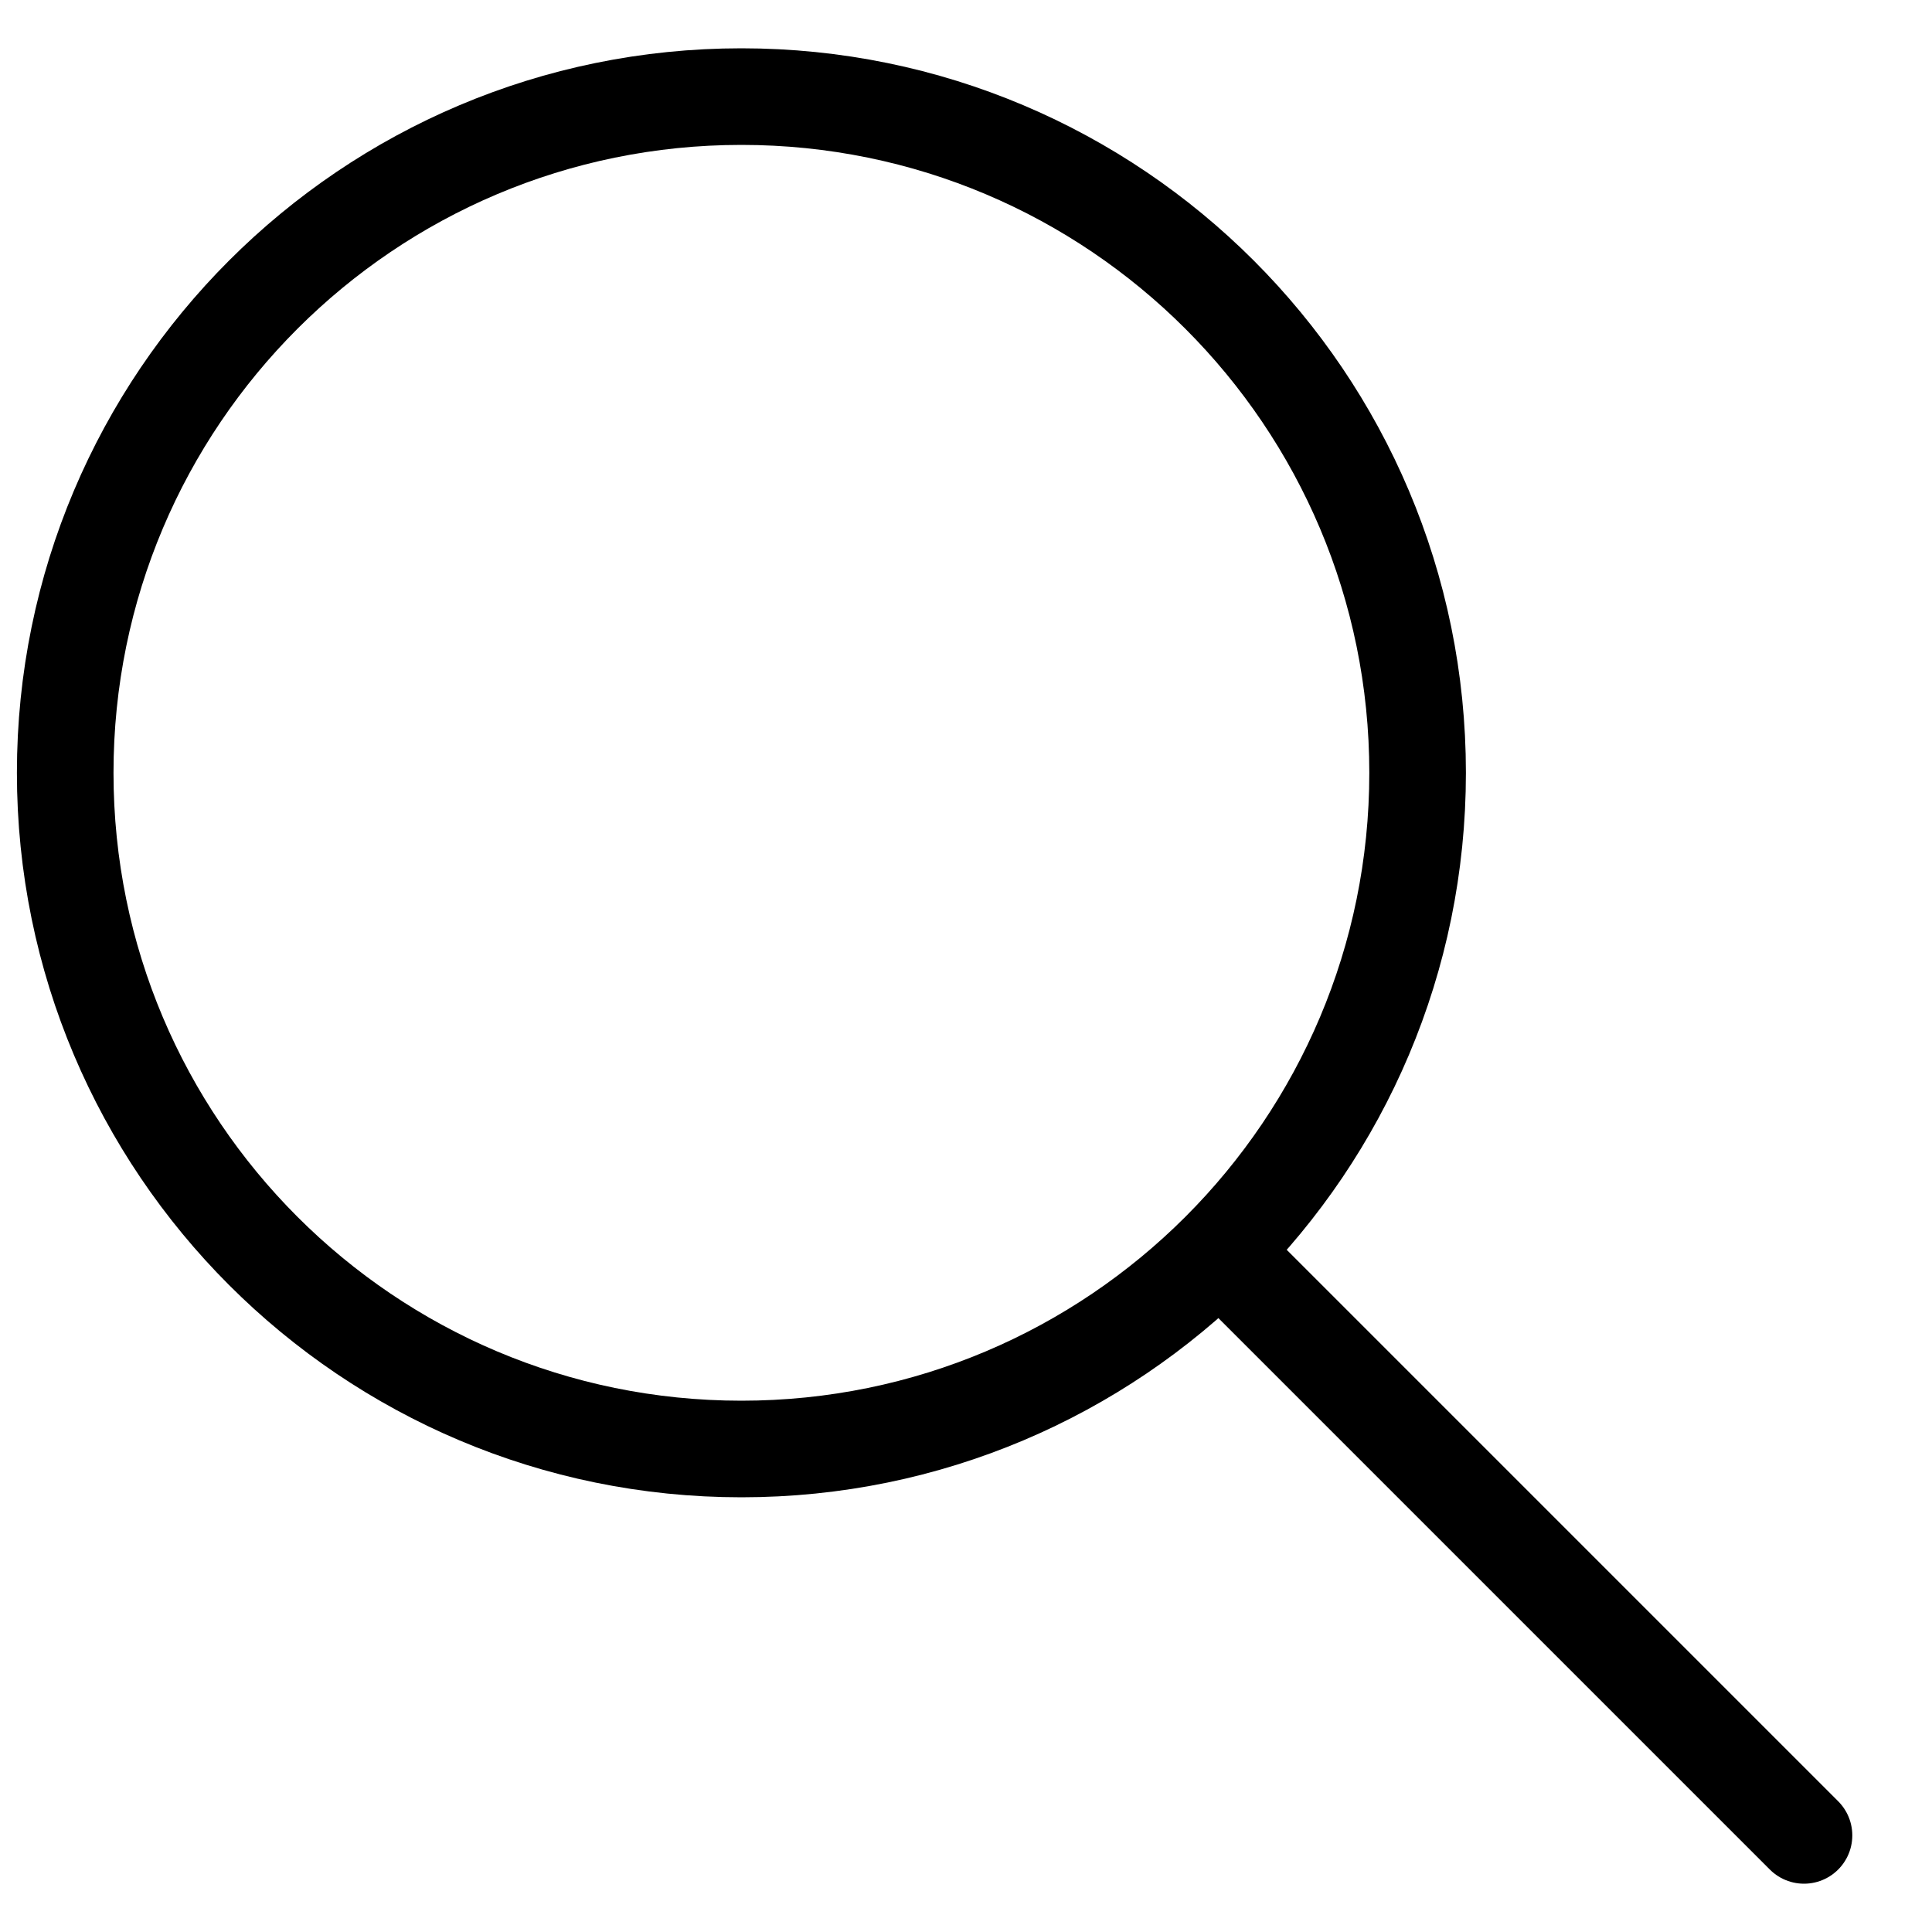
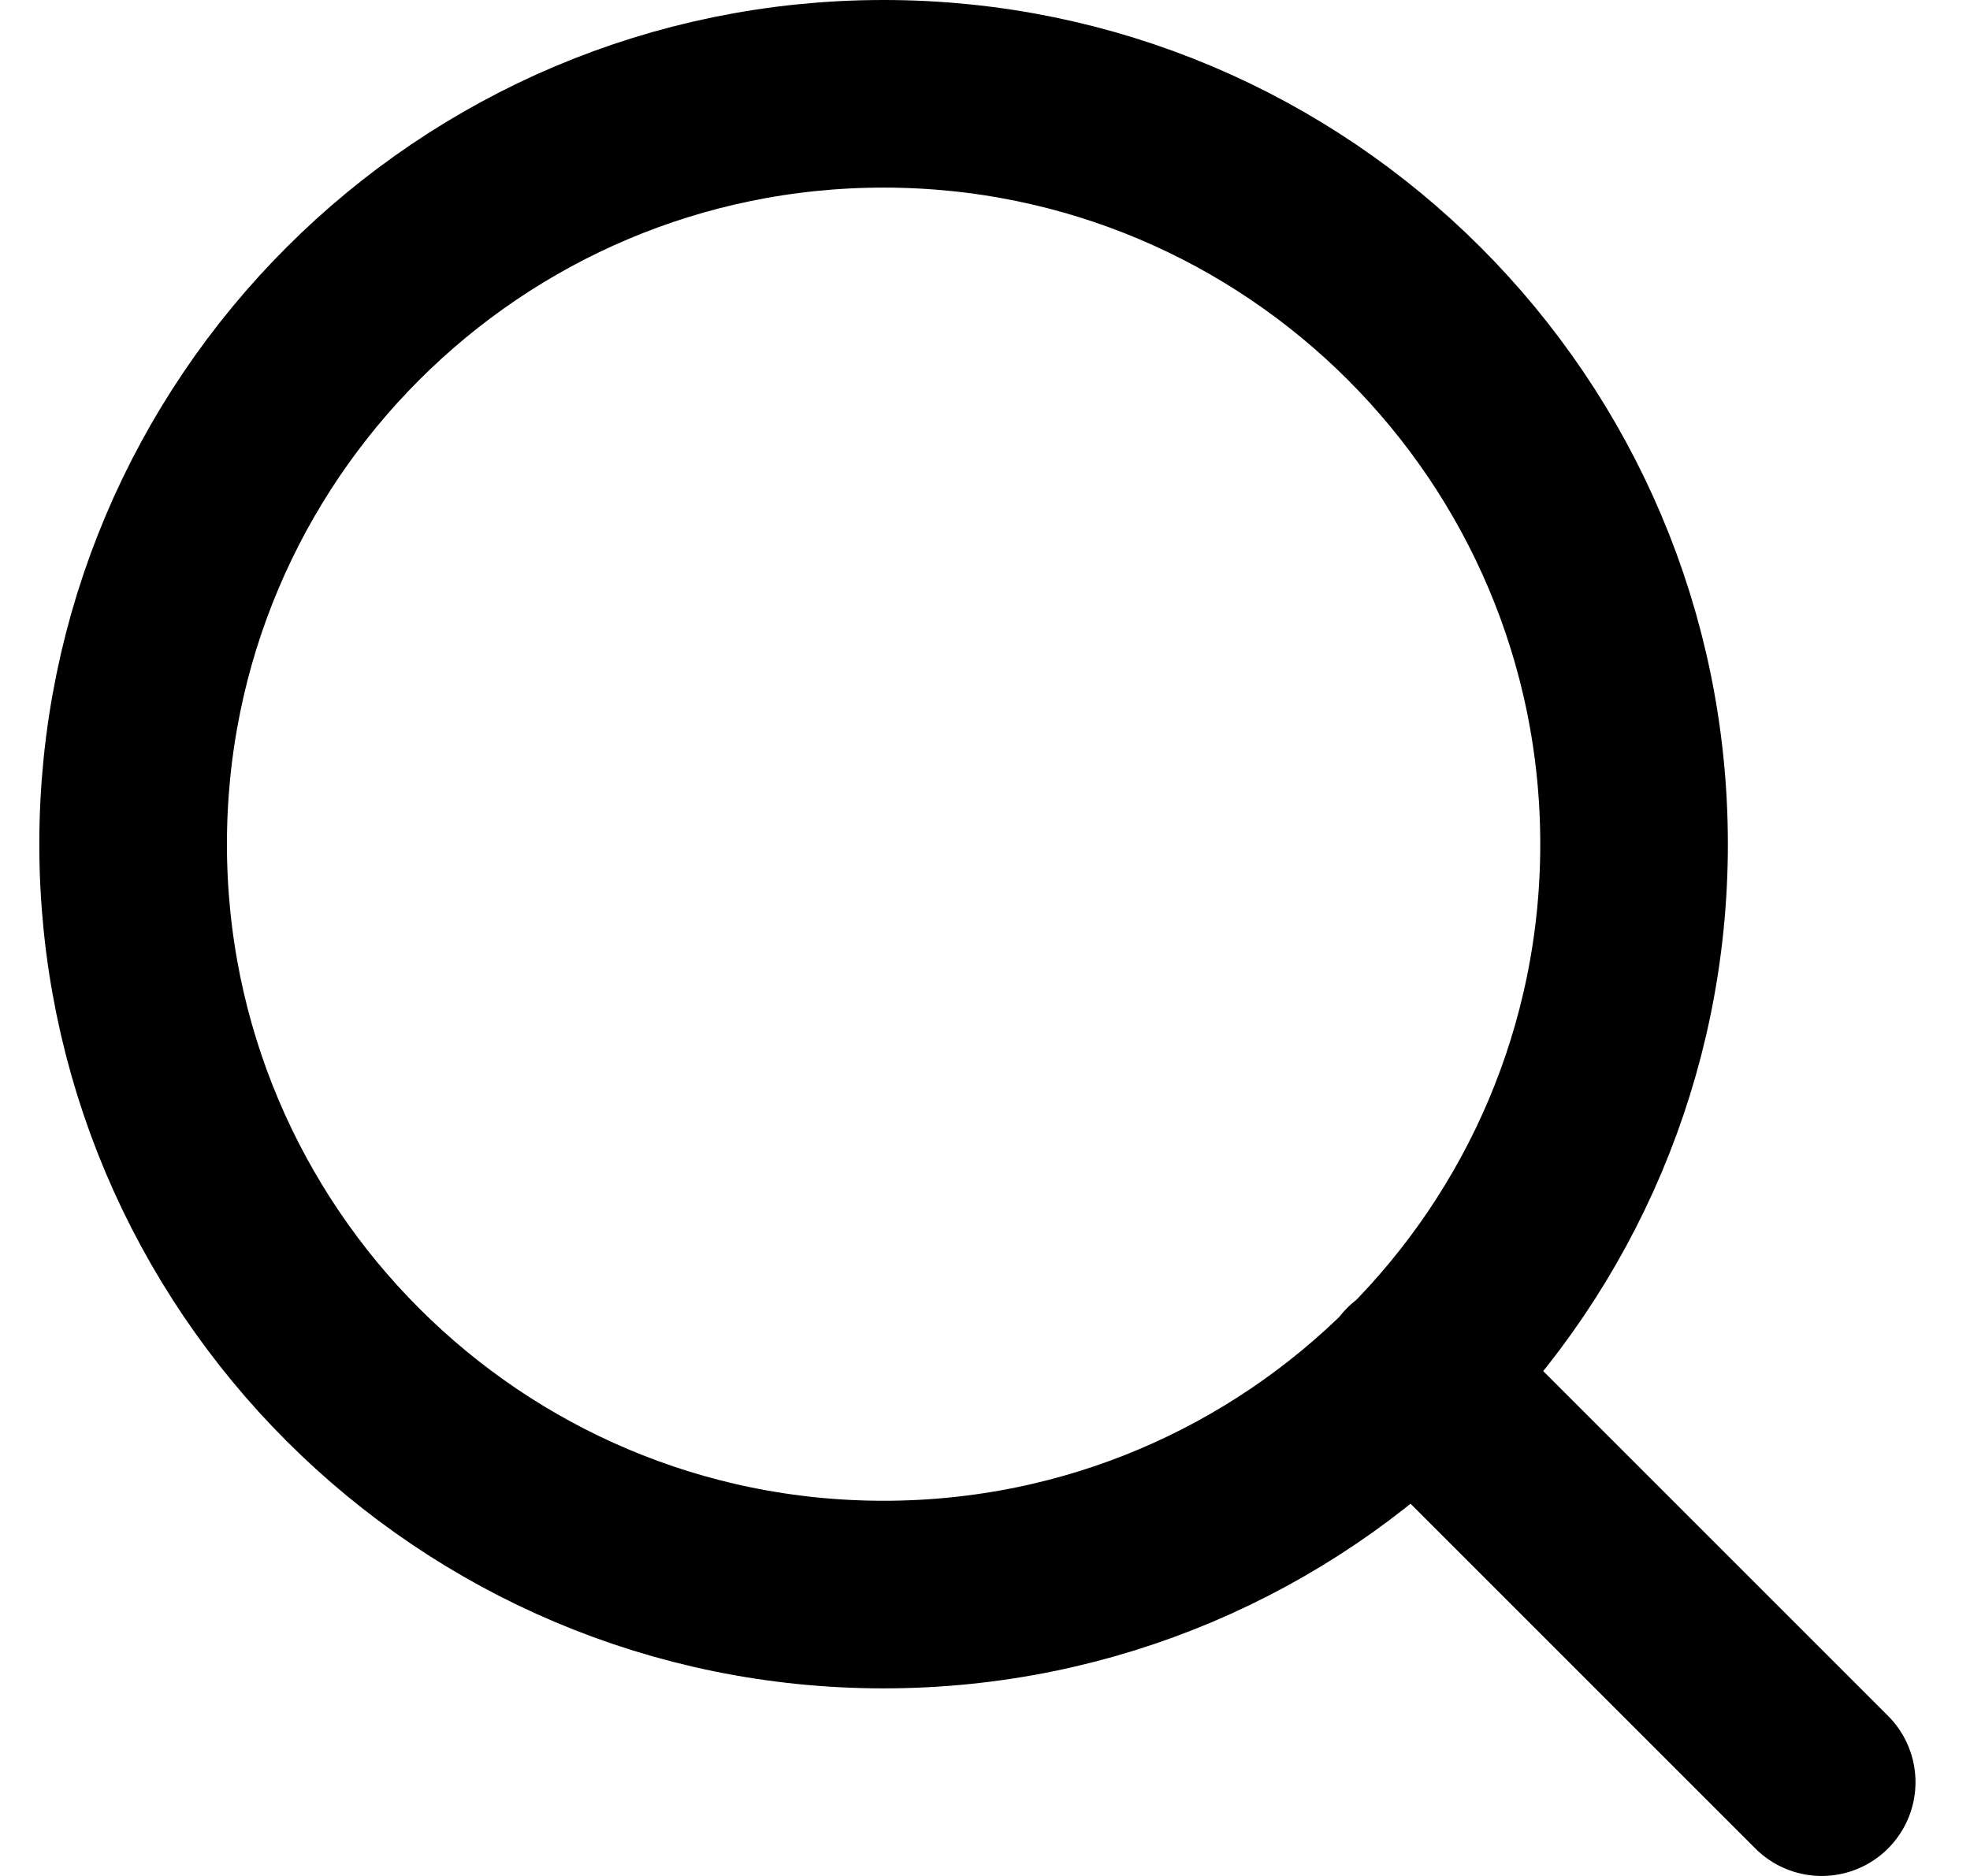
- <svg xmlns="http://www.w3.org/2000/svg" width="20" height="20" viewBox="0 0 20 20" fill="none">
-   <path d="M18.675 19L12.675 13M14.675 8C14.675 11.866 11.541 15 7.675 15C3.809 15 0.675 11.866 0.675 8C0.675 4.134 3.809 1 7.675 1C11.541 1 14.675 4.134 14.675 8Z" stroke="currentColor" stroke-linecap="round" stroke-linejoin="round" />
+ <svg xmlns="http://www.w3.org/2000/svg" width="21" height="20" viewBox="0 0 21 20" fill="none">
+   <path d="M19.419 19L15.069 14.65M17.419 9C17.419 13.418 13.837 17 9.419 17C5.001 17 1.419 13.418 1.419 9C1.419 4.582 5.001 1 9.419 1C13.837 1 17.419 4.582 17.419 9Z" stroke="black" stroke-width="2" stroke-linecap="round" stroke-linejoin="round" />
</svg>
